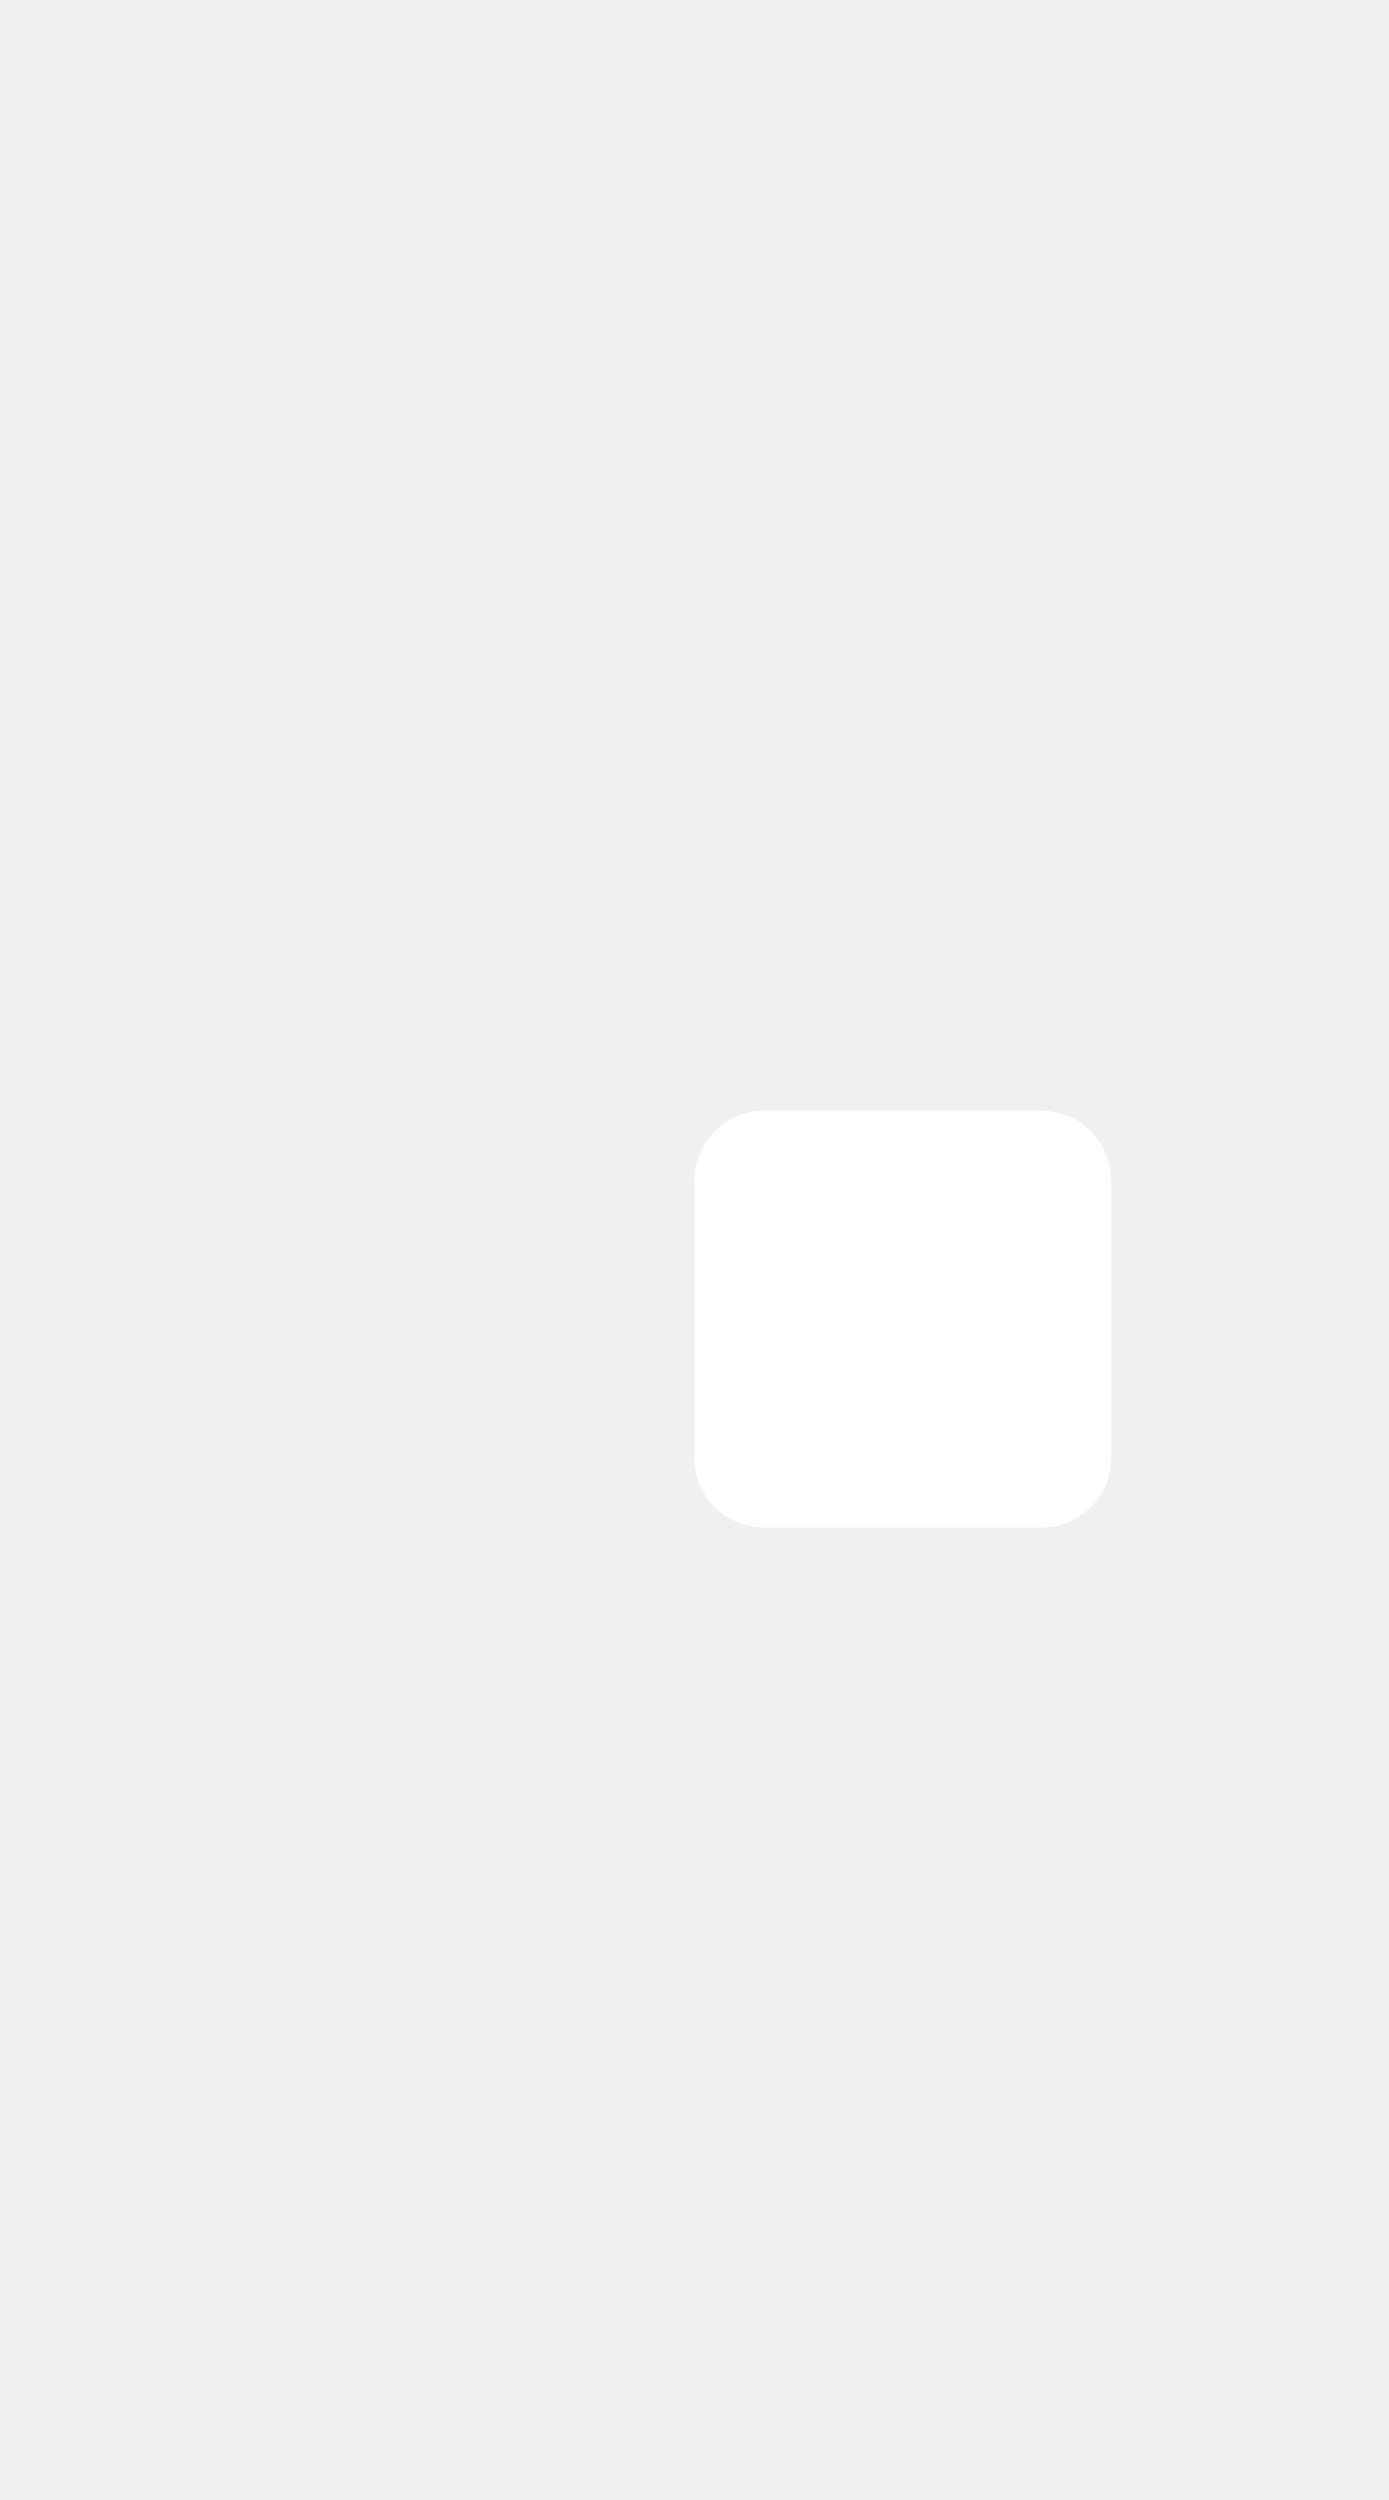
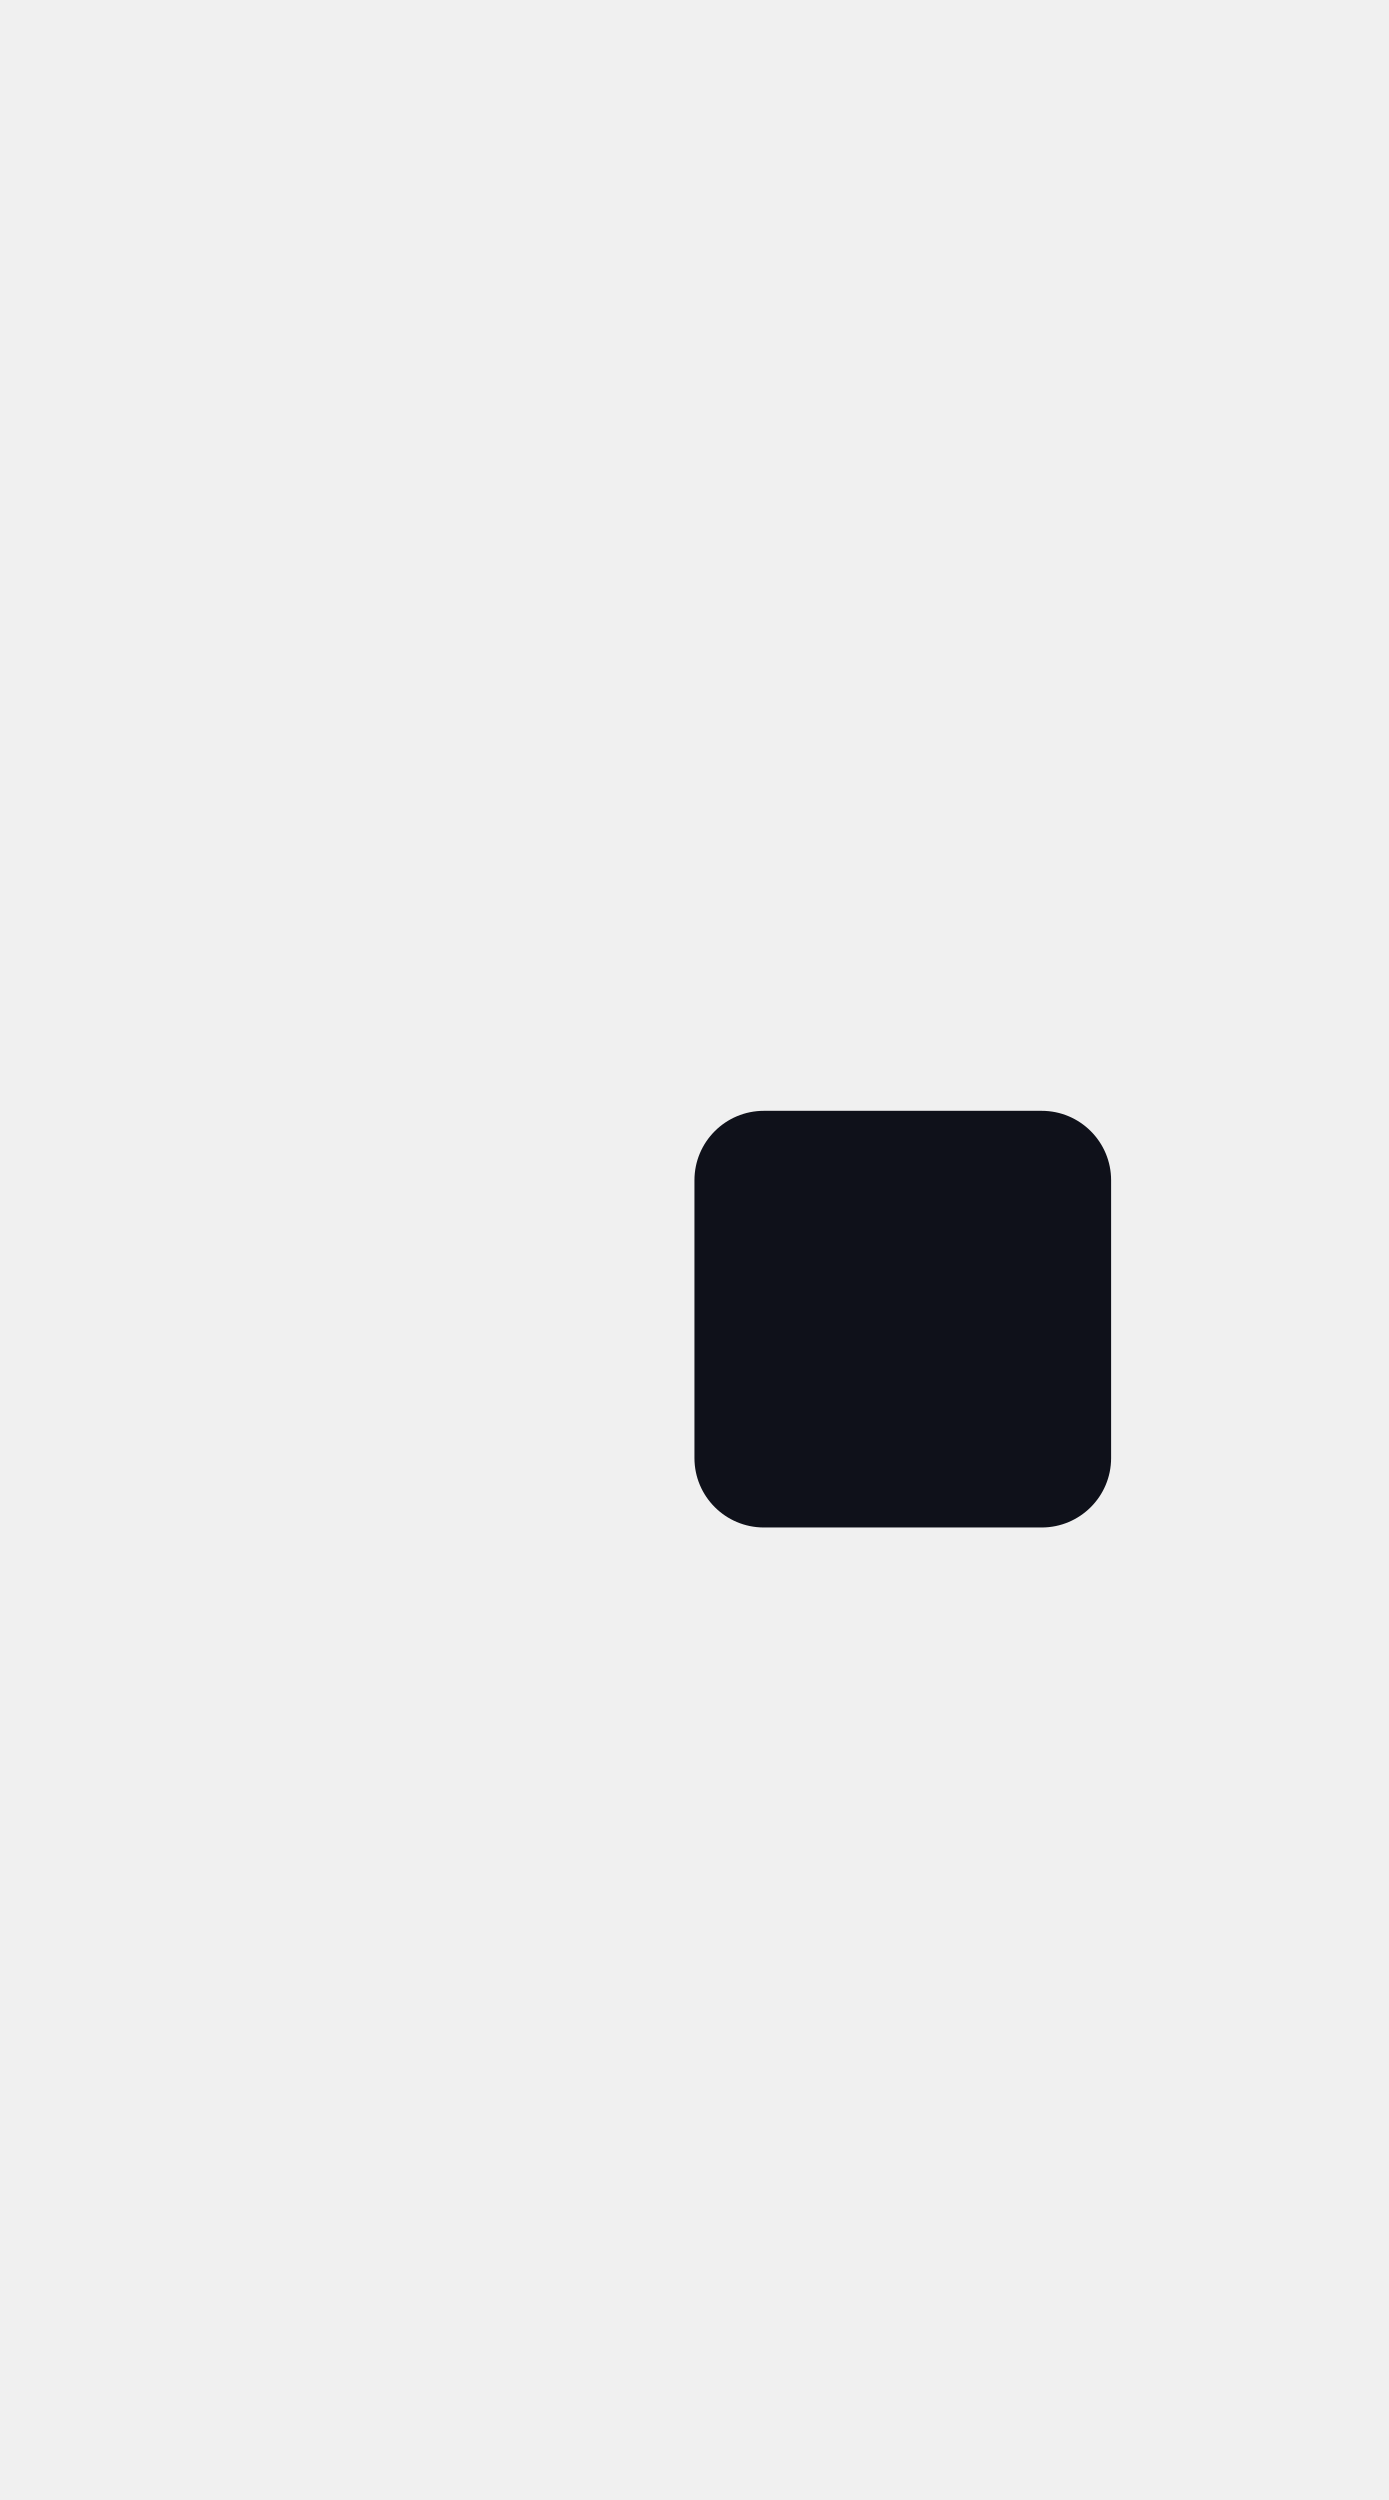
<svg xmlns="http://www.w3.org/2000/svg" width="10" height="18">
  <defs>
    <clipPath>
-       <rect width="10" height="19" x="20" y="1033.36" opacity="0.12" fill="#ff4151" color="#ffffff" />
+       <rect width="10" height="19" x="20" y="1033.36" opacity="0.12" fill="#EBCB8B" color="#E5E9F0" />
    </clipPath>
  </defs>
  <g transform="translate(0,-1034.362)">
-     <rect width="3" height="3" x="5" y="1042.36" rx="0.5" fill="#ffffff" />
+     <rect width="3" height="3" x="5" y="1042.36" rx="0.5" fill="#0F111A" />
  </g>
</svg>
